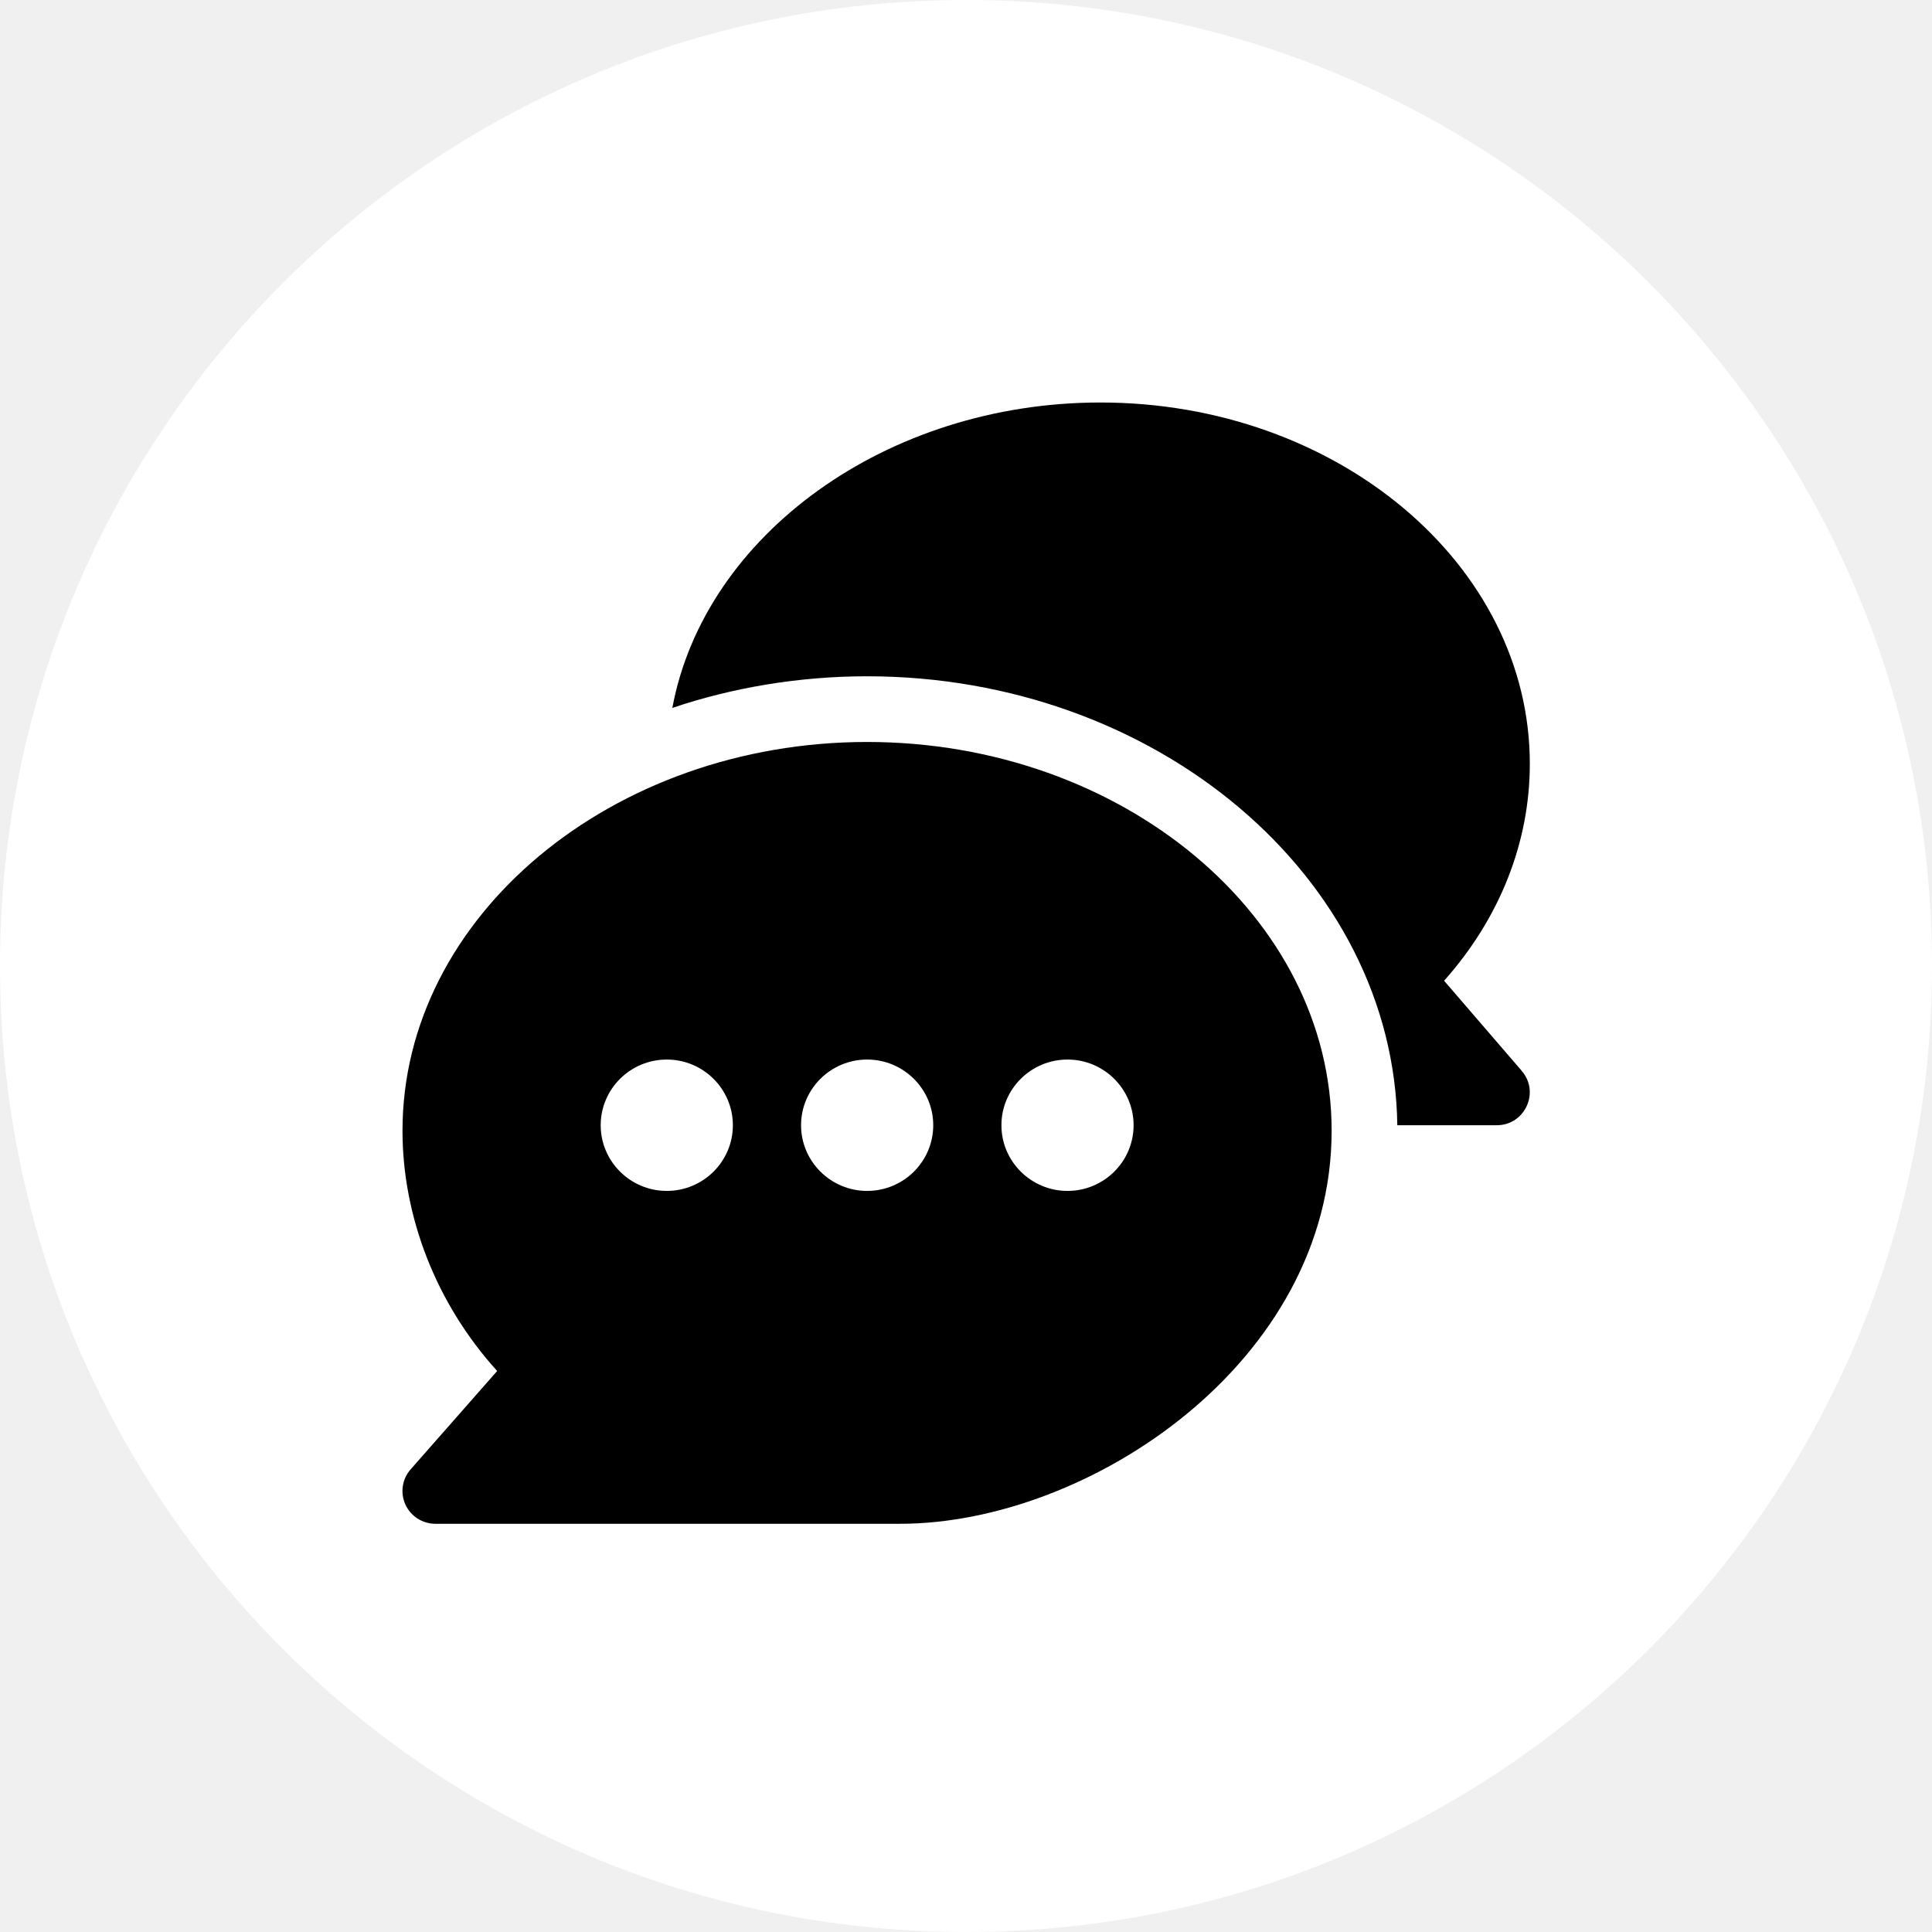
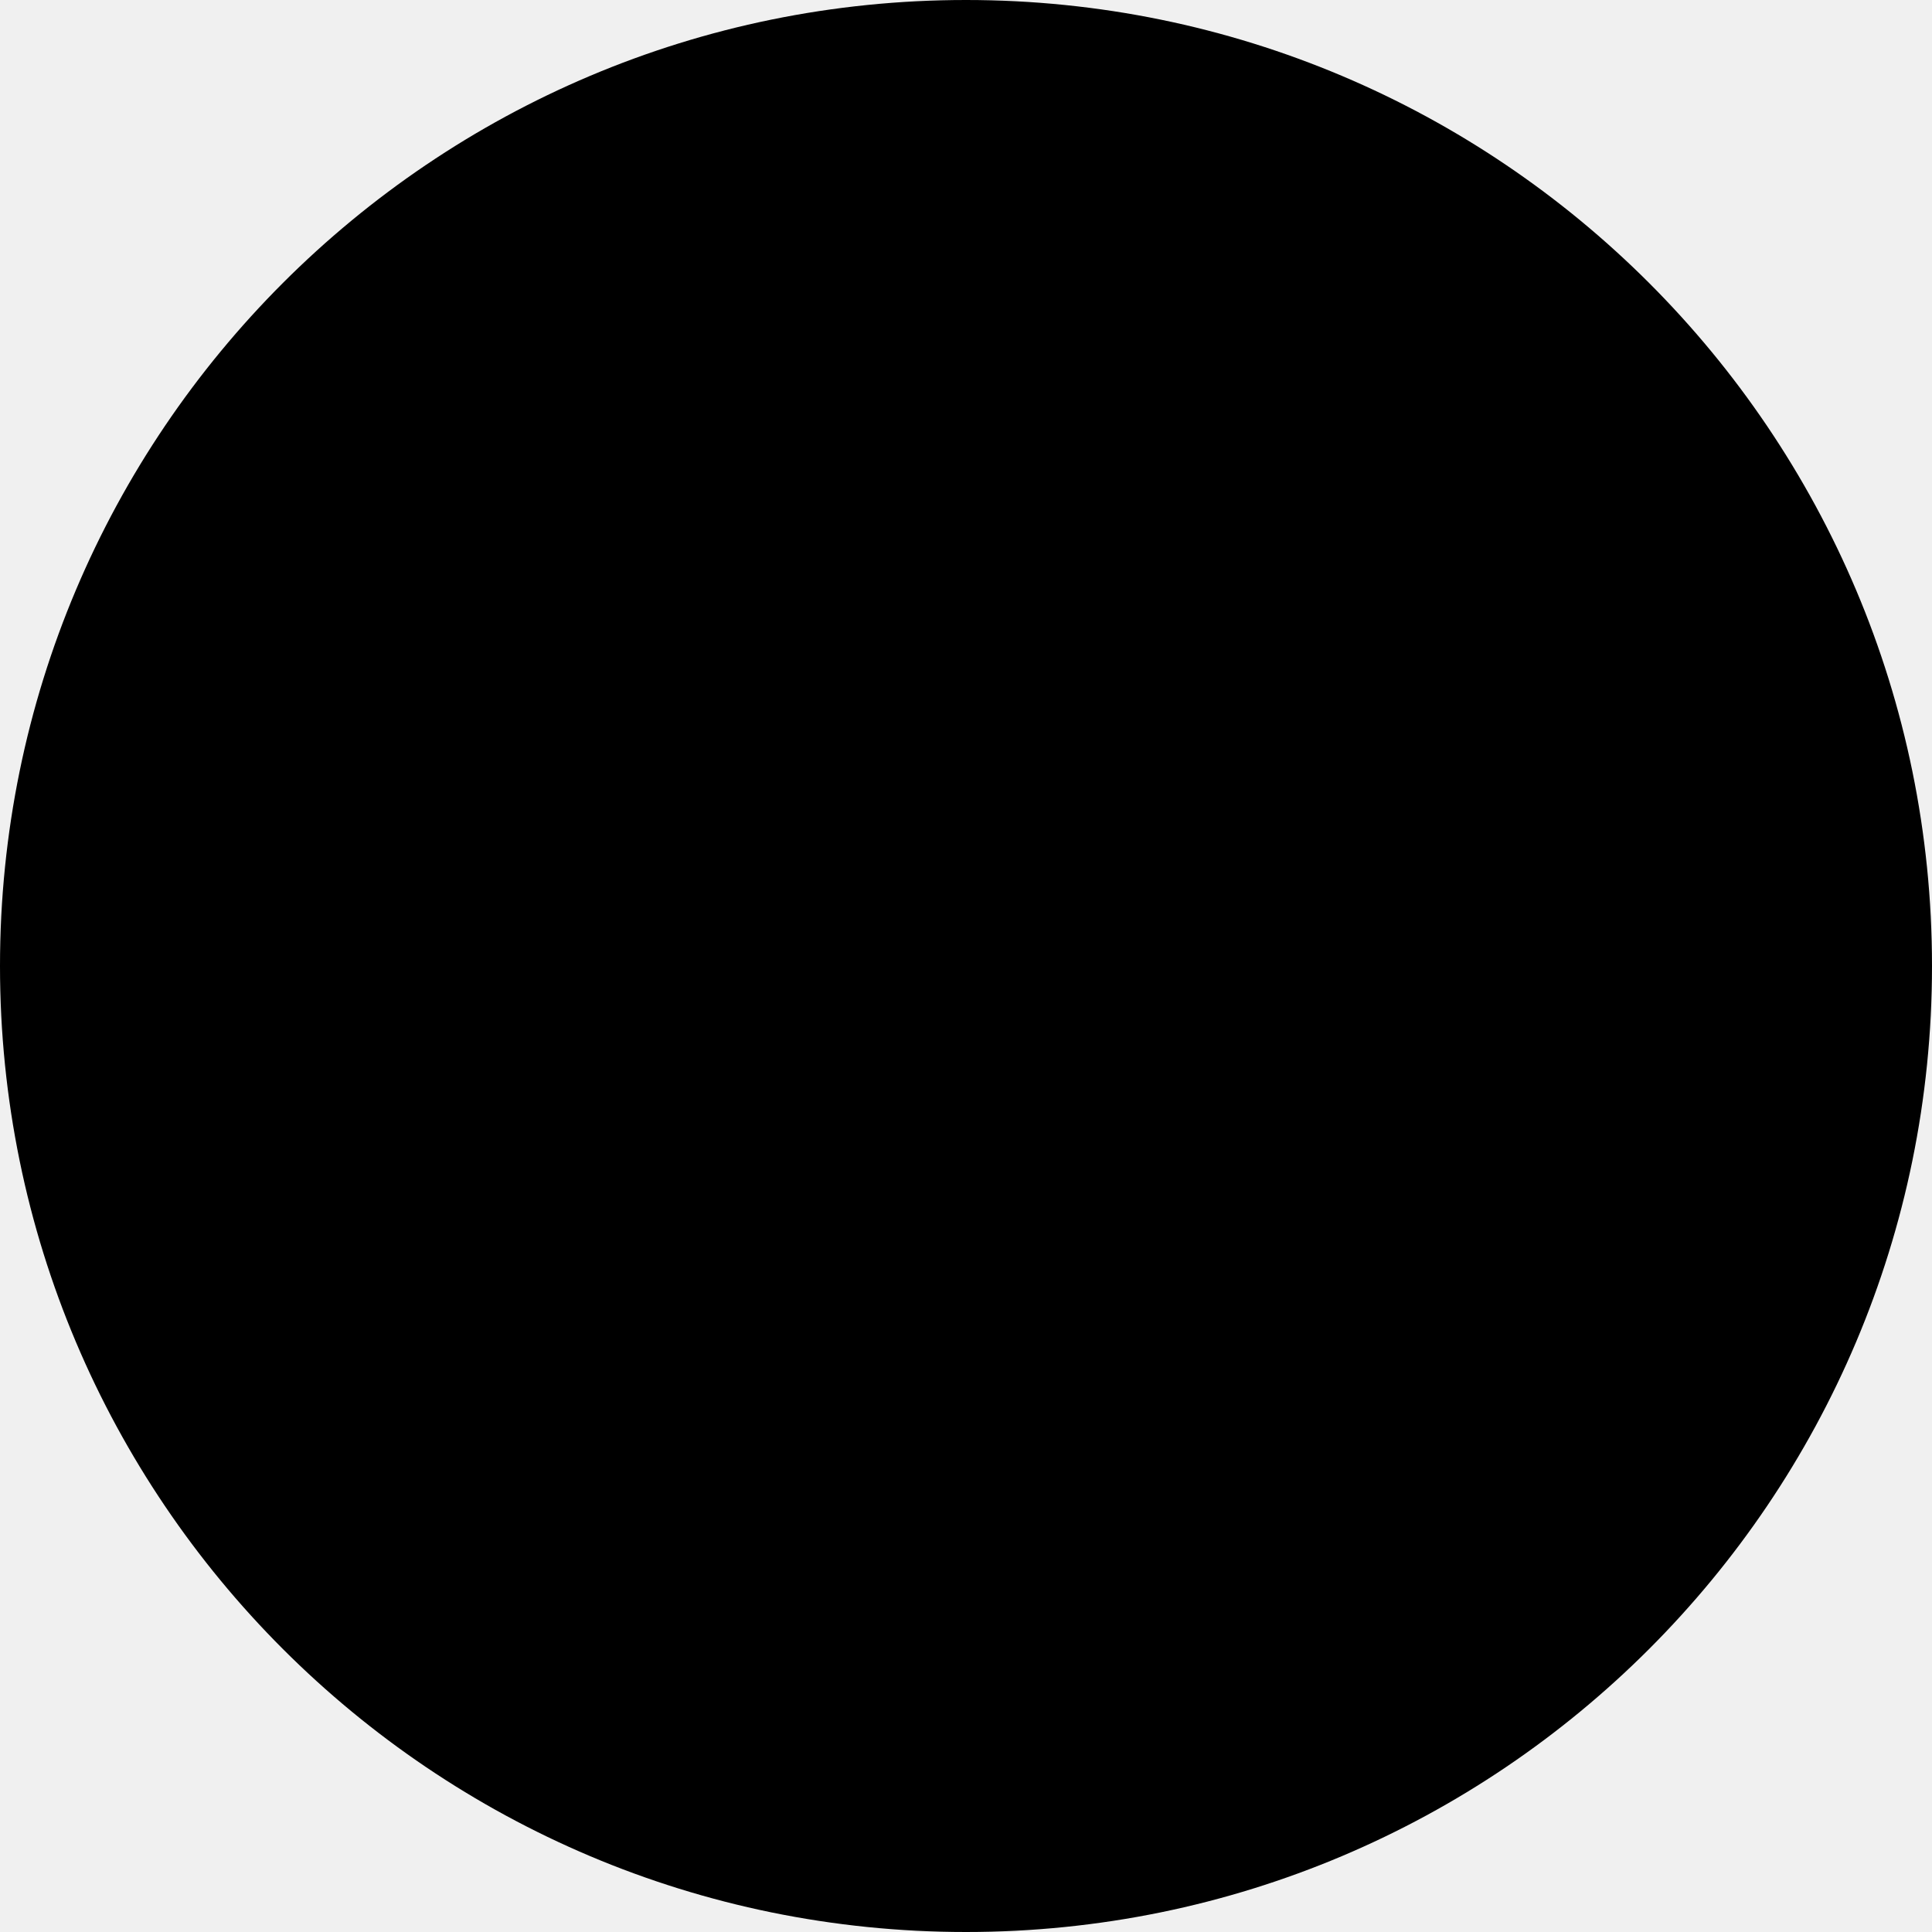
<svg xmlns="http://www.w3.org/2000/svg" fill="none" height="24" viewBox="0 0 24 24" width="24">
-   <circle cx="12" cy="12" fill="#fff" r="12" />
+   <circle cx="12" cy="12" fill="#000" r="12" />
  <g fill="#000">
    <path d="m10.772 9.217c-3.167 0-5.772 2.166-5.772 4.829 0 1.064.415 2.146 1.176 2.985l-1.075 1.222c-.106.12-.131.291-.065.437.067.146.212.239.373.239h5.772c2.339 0 5.361-2.003 5.361-4.883 0-2.663-2.604-4.829-5.771-4.829zm-2.489 5.577c-.452 0-.821-.366-.821-.816s.368-.816.821-.816c.452 0 .821.366.821.816 0.0.45-.368.816-.821.816zm2.489 0c-.452 0-.821-.366-.821-.816s.368-.816.821-.816c.452 0 .821.366.821.816s-.368.816-.821.816zm2.489 0c-.452 0-.821-.366-.821-.816s.368-.816.821-.816c.452 0 .821.366.821.816s-.368.816-.821.816z" />
    <path d="m18.905 13.304-.966-1.121c.69-.774 1.065-1.718 1.065-2.694-0-2.475-2.393-4.489-5.334-4.489-2.659 0-4.919 1.648-5.318 3.794.742-.251 1.574-.393 2.418-.393 3.593 0 6.545 2.496 6.588 5.577h1.235c.35 0 .539-.41.311-.674z" />
  </g>
</svg>
